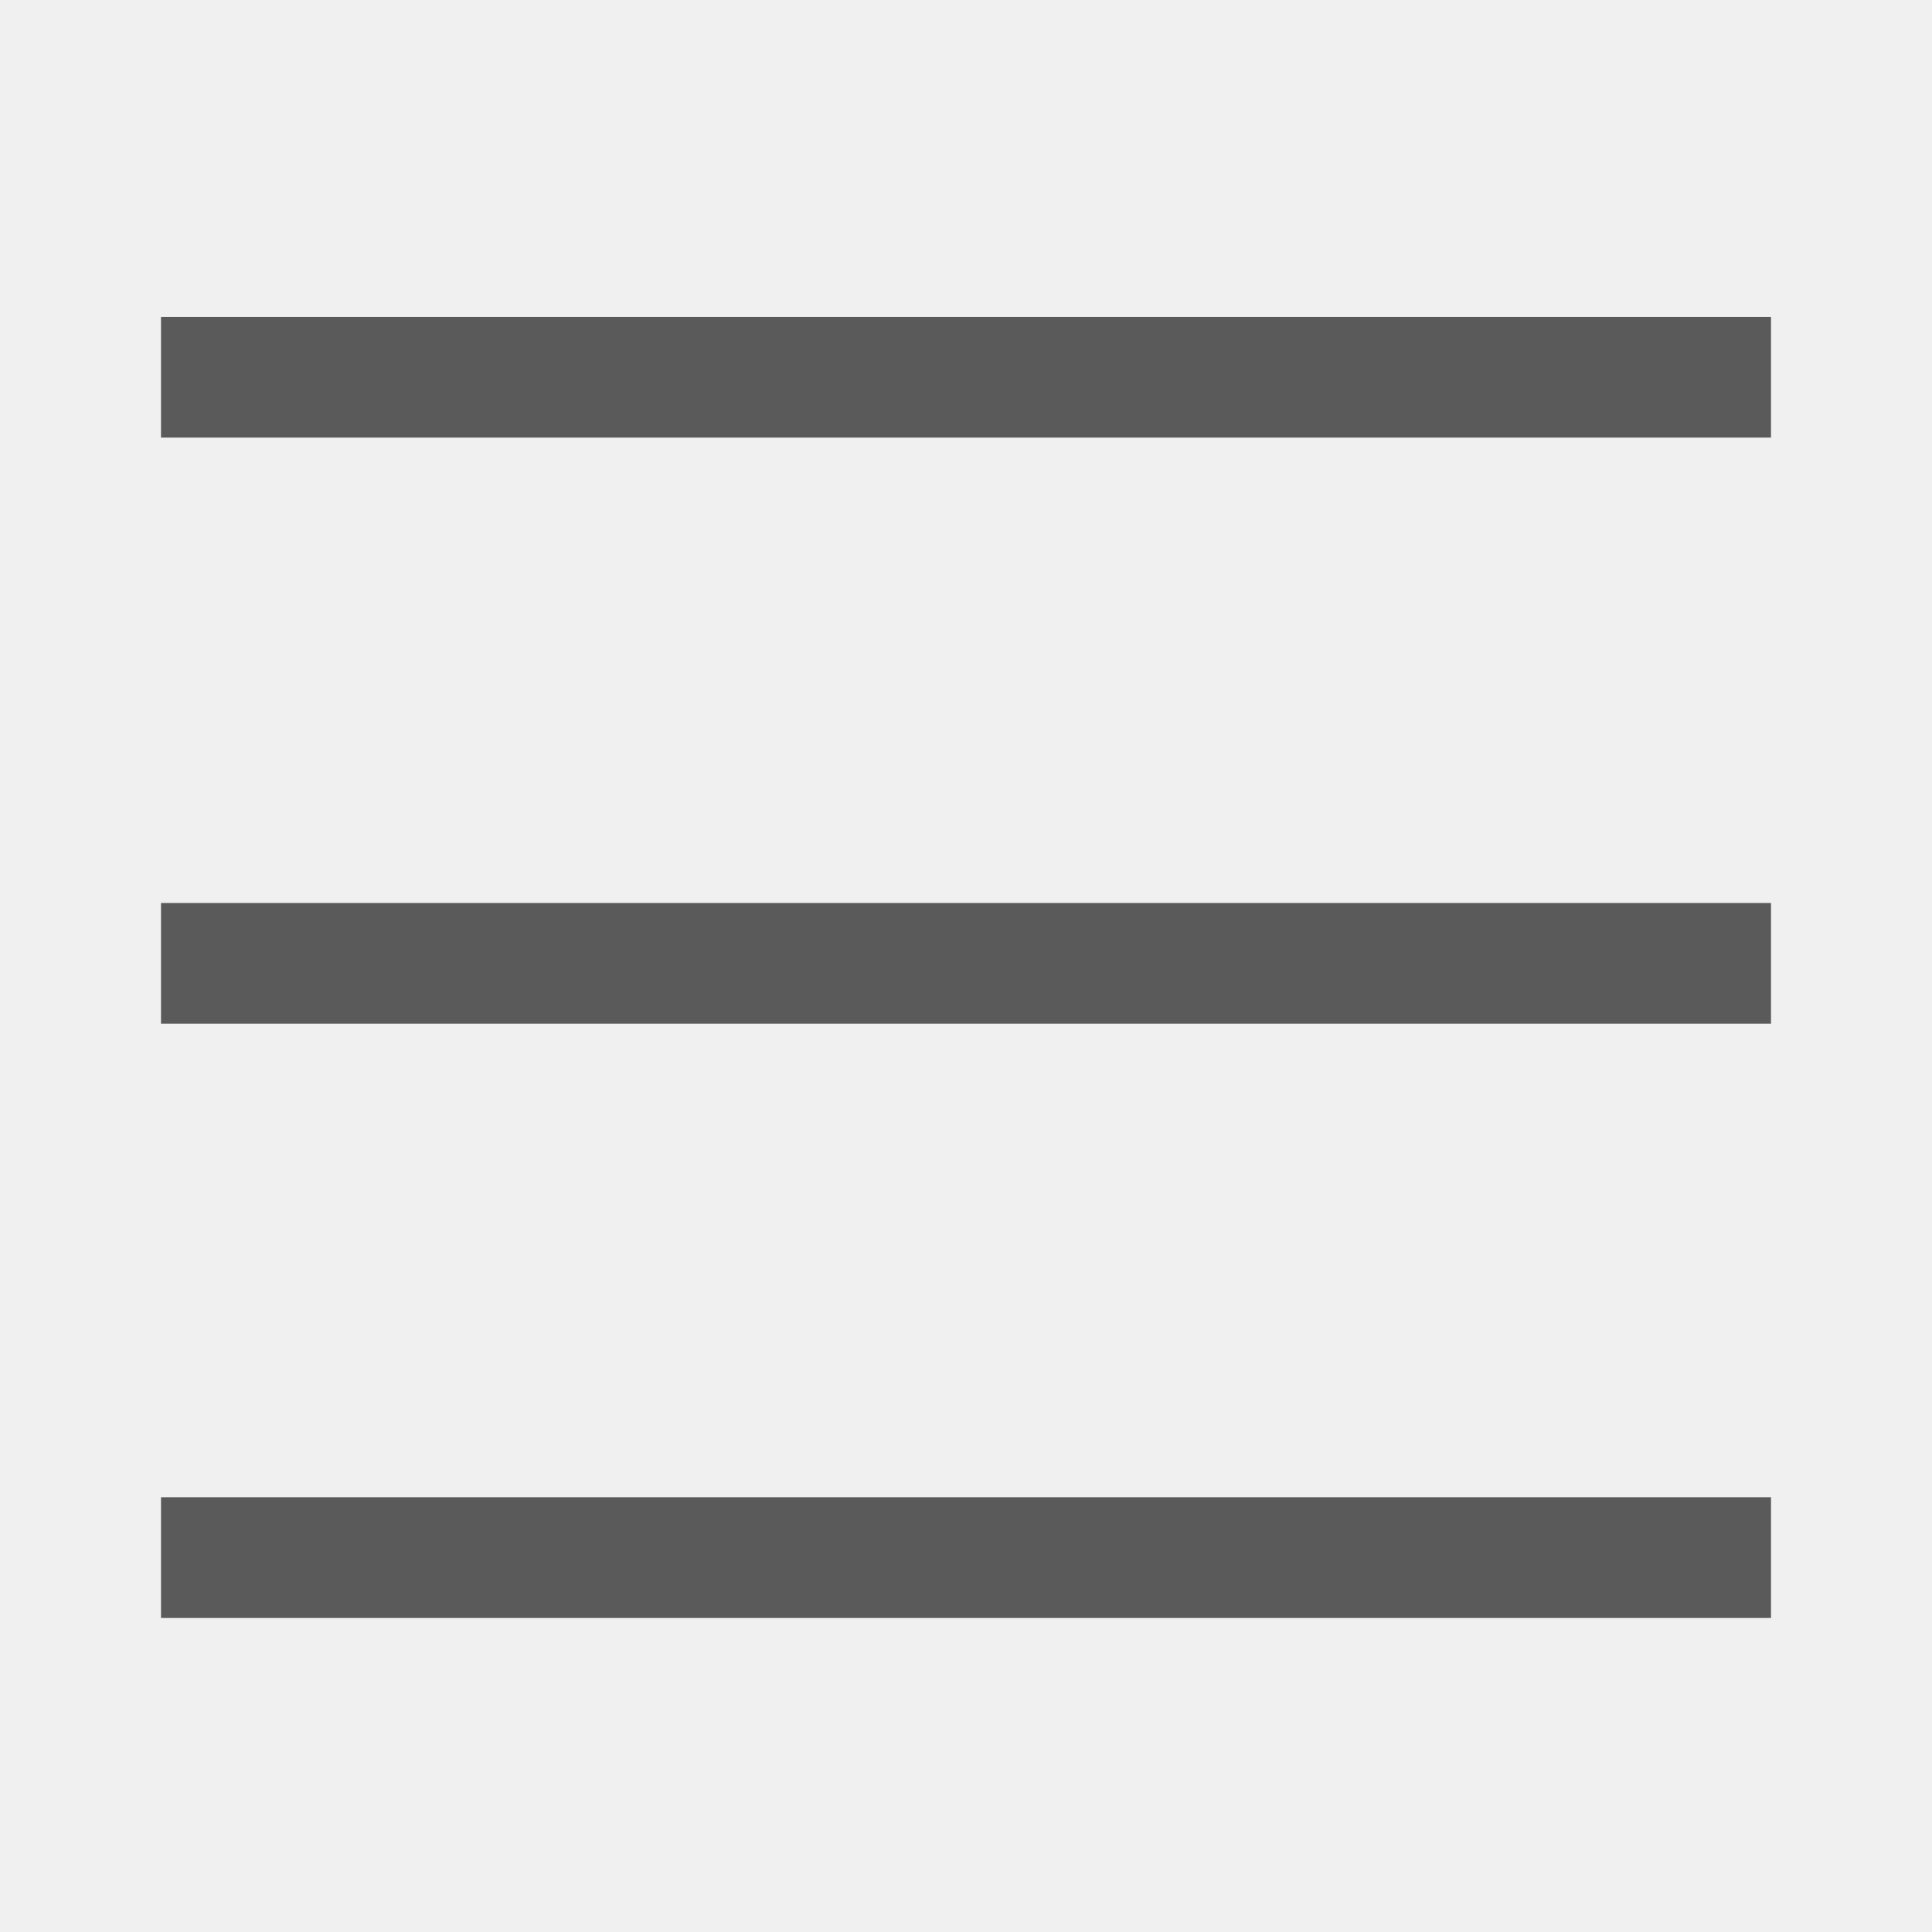
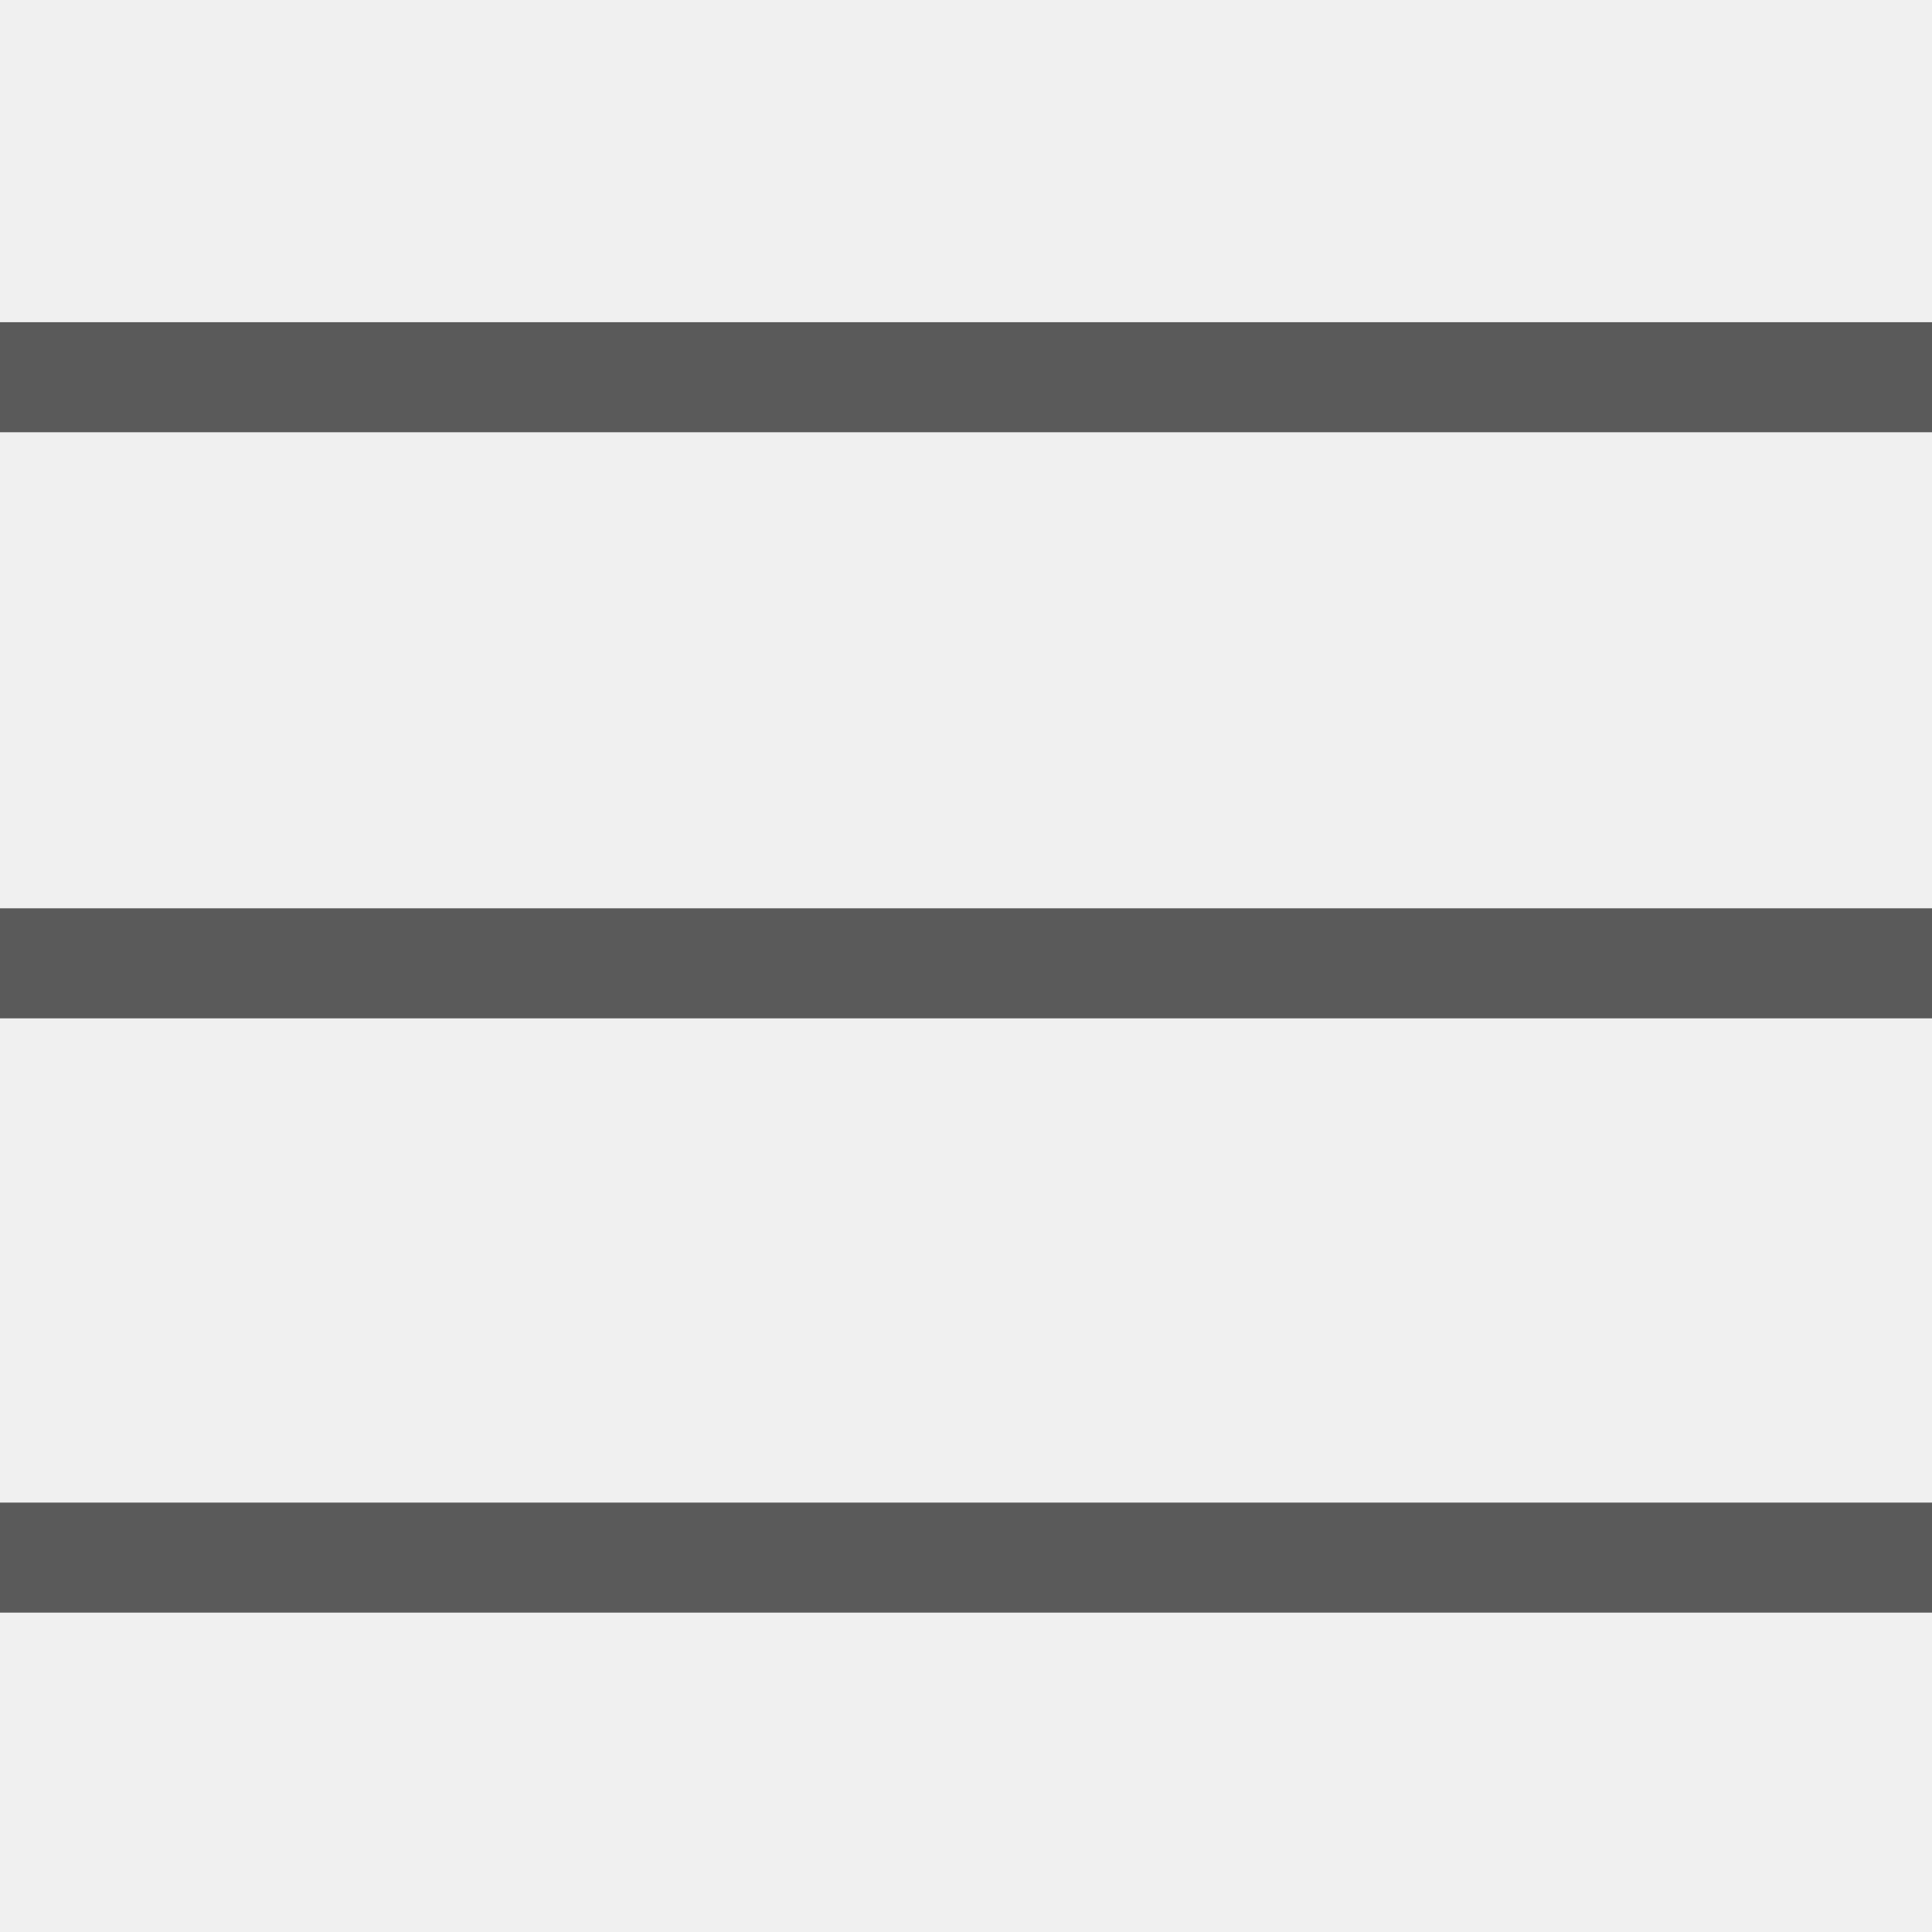
- <svg xmlns="http://www.w3.org/2000/svg" version="1.1" x="0px" y="0px" viewBox="0 0 24 24" style="enable-background:new 0 0 24 24;" xml:space="preserve">
-   <style type="text/css">
+ <svg xmlns="http://www.w3.org/2000/svg" version="1.1" x="0px" y="0px" viewBox="0 0 24 24" style="enable-background:new 0 0 24 24;" xml:space="preserve" id="svg56">
+   <defs id="defs60" />
+   <style type="text/css" id="style2">
	.st0{display:none;}
	.st1{display:inline;}
	.st2{fill:none;}
	.st3{fill:none;stroke:#5A5A5A;stroke-width:1.5;stroke-miterlimit:10;}
	.st4{fill:#FFFFFF;stroke:#5A5A5A;stroke-width:1.5;stroke-miterlimit:10;}
	.st5{fill:none;stroke:#5A5A5A;stroke-width:1.5;stroke-linejoin:round;stroke-miterlimit:10;}
</style>
  <g id="Layer_1" class="st0">
-     <g class="st1">
-       <path class="st2" d="M0,0h24v24H0V0z" />
+     <g class="st1" id="g6">
+       <path class="st2" d="M0,0h24v24H0V0z" id="path4" />
    </g>
-     <g class="st1">
-       <g>
-         <path d="M4,6H2v14c0,1.1,0.9,2,2,2h14v-2H4V6z" />
-         <path d="M20,2H8C6.9,2,6,2.9,6,4v12c0,1.1,0.9,2,2,2h12c1.1,0,2-0.9,2-2V4C22,2.9,21.1,2,20,2z M14,15c-0.6,0-1.1-0.5-1.1-1.1     c0-0.6,0.5-1,1.1-1c0.6,0,1,0.4,1,1C15,14.5,14.6,15,14,15z M16.5,8.8c-0.6,0.9-1.2,1.2-1.6,1.8c-0.1,0.2-0.2,0.4-0.2,1.2h-1.5     c0-0.4-0.1-1.1,0.3-1.6c0.4-0.7,1.2-1.2,1.6-1.8c0.5-0.7,0.2-1.9-1.1-1.9c-0.9,0-1.3,0.7-1.5,1.2l-1.4-0.6C11.5,6,12.5,5,14,5     c1.2,0,2.1,0.6,2.5,1.3C16.9,6.9,17.1,8,16.5,8.8z" />
+     <g class="st1" id="g14">
+       <g id="g12">
+         <path d="M4,6H2v14c0,1.1,0.9,2,2,2h14v-2H4V6z" id="path8" />
+         <path d="M20,2H8C6.9,2,6,2.9,6,4v12c0,1.1,0.9,2,2,2h12c1.1,0,2-0.9,2-2V4C22,2.9,21.1,2,20,2z M14,15c-0.6,0-1.1-0.5-1.1-1.1     c0-0.6,0.5-1,1.1-1c0.6,0,1,0.4,1,1C15,14.5,14.6,15,14,15z M16.5,8.8c-0.6,0.9-1.2,1.2-1.6,1.8c-0.1,0.2-0.2,0.4-0.2,1.2h-1.5     c0-0.4-0.1-1.1,0.3-1.6c0.4-0.7,1.2-1.2,1.6-1.8c0.5-0.7,0.2-1.9-1.1-1.9c-0.9,0-1.3,0.7-1.5,1.2l-1.4-0.6C11.5,6,12.5,5,14,5     c1.2,0,2.1,0.6,2.5,1.3C16.9,6.9,17.1,8,16.5,8.8z" id="path10" />
      </g>
    </g>
  </g>
  <g id="Layer_1_copy" class="st0">
    <g id="Group_50" transform="translate(0 0.75)" class="st1">
-       <g>
+       <g id="g20">
        <g id="Group_19" transform="translate(0 19.799)">
          <line id="Line_12" class="st3" x1="2" y1="-1.2" x2="22" y2="-1.2" />
        </g>
        <circle id="Ellipse_9" class="st4" cx="7.1" cy="18.6" r="1.9" />
      </g>
-       <g>
+       <g id="g25">
        <g id="Group_18" transform="translate(0 11.317)">
          <line id="Line_11" class="st3" x1="2" y1="-0.1" x2="22" y2="-0.1" />
        </g>
        <circle id="Ellipse_10" class="st4" cx="19.5" cy="11.2" r="1.9" />
      </g>
-       <g>
+       <g id="g30">
        <g id="Group_17" transform="translate(0 2.836)">
          <line id="Line_10" class="st3" x1="2" y1="1.1" x2="22" y2="1.1" />
        </g>
        <circle id="Ellipse_11" class="st4" cx="11.3" cy="3.9" r="1.9" />
      </g>
    </g>
-     <g class="st1">
-       <path class="st2" d="M0,0h24v24H0V0z" />
+     <g class="st1" id="g35">
+       <path class="st2" d="M0,0h24v24H0V0z" id="path33" />
    </g>
  </g>
  <g id="Layer_1_copy_2">
-     <g id="Group_50_1_" transform="translate(0 0.75)">
-       <g>
-         <g id="Group_19_1_" transform="translate(0 19.799)">
-           <line id="Line_12_1_" class="st5" x1="2" y1="-1.2" x2="22" y2="-1.2" />
+     <g id="Group_50_1_" transform="matrix(1.20339,0,0,1,-2.440678,0.75)" style="stroke-width:0.912">
+       <g id="g40" style="stroke-width:0.912">
+         <g id="Group_19_1_" transform="translate(0,19.799)" style="stroke-width:0.912">
+           <line id="Line_12_1_" class="st5" x1="2" y1="-1.2" x2="22" y2="-1.2" style="fill:none;stroke:#5a5a5a;stroke-width:1.367;stroke-linejoin:round;stroke-miterlimit:10" />
        </g>
      </g>
-       <g>
-         <g id="Group_18_1_" transform="translate(0 11.317)">
-           <line id="Line_11_1_" class="st5" x1="2" y1="-0.1" x2="22" y2="-0.1" />
+       <g id="g44" style="stroke-width:0.912">
+         <g id="Group_18_1_" transform="translate(0,11.317)" style="stroke-width:0.912">
+           <line id="Line_11_1_" class="st5" x1="2" y1="-0.1" x2="22" y2="-0.1" style="fill:none;stroke:#5a5a5a;stroke-width:1.367;stroke-linejoin:round;stroke-miterlimit:10" />
        </g>
      </g>
-       <g>
-         <g id="Group_17_1_" transform="translate(0 2.836)">
-           <line id="Line_10_1_" class="st5" x1="2" y1="1.1" x2="22" y2="1.1" />
+       <g id="g48" style="stroke-width:0.912">
+         <g id="Group_17_1_" transform="translate(0,2.836)" style="stroke-width:0.912">
+           <line id="Line_10_1_" class="st5" x1="2" y1="1.1" x2="22" y2="1.1" style="fill:none;stroke:#5a5a5a;stroke-width:1.367;stroke-linejoin:round;stroke-miterlimit:10" />
        </g>
      </g>
    </g>
-     <g>
-       <path class="st2" d="M0,0h24v24H0V0z" />
+     <g id="g53">
+       <path class="st2" d="M0,0h24v24H0V0z" id="path51" />
    </g>
  </g>
</svg>
